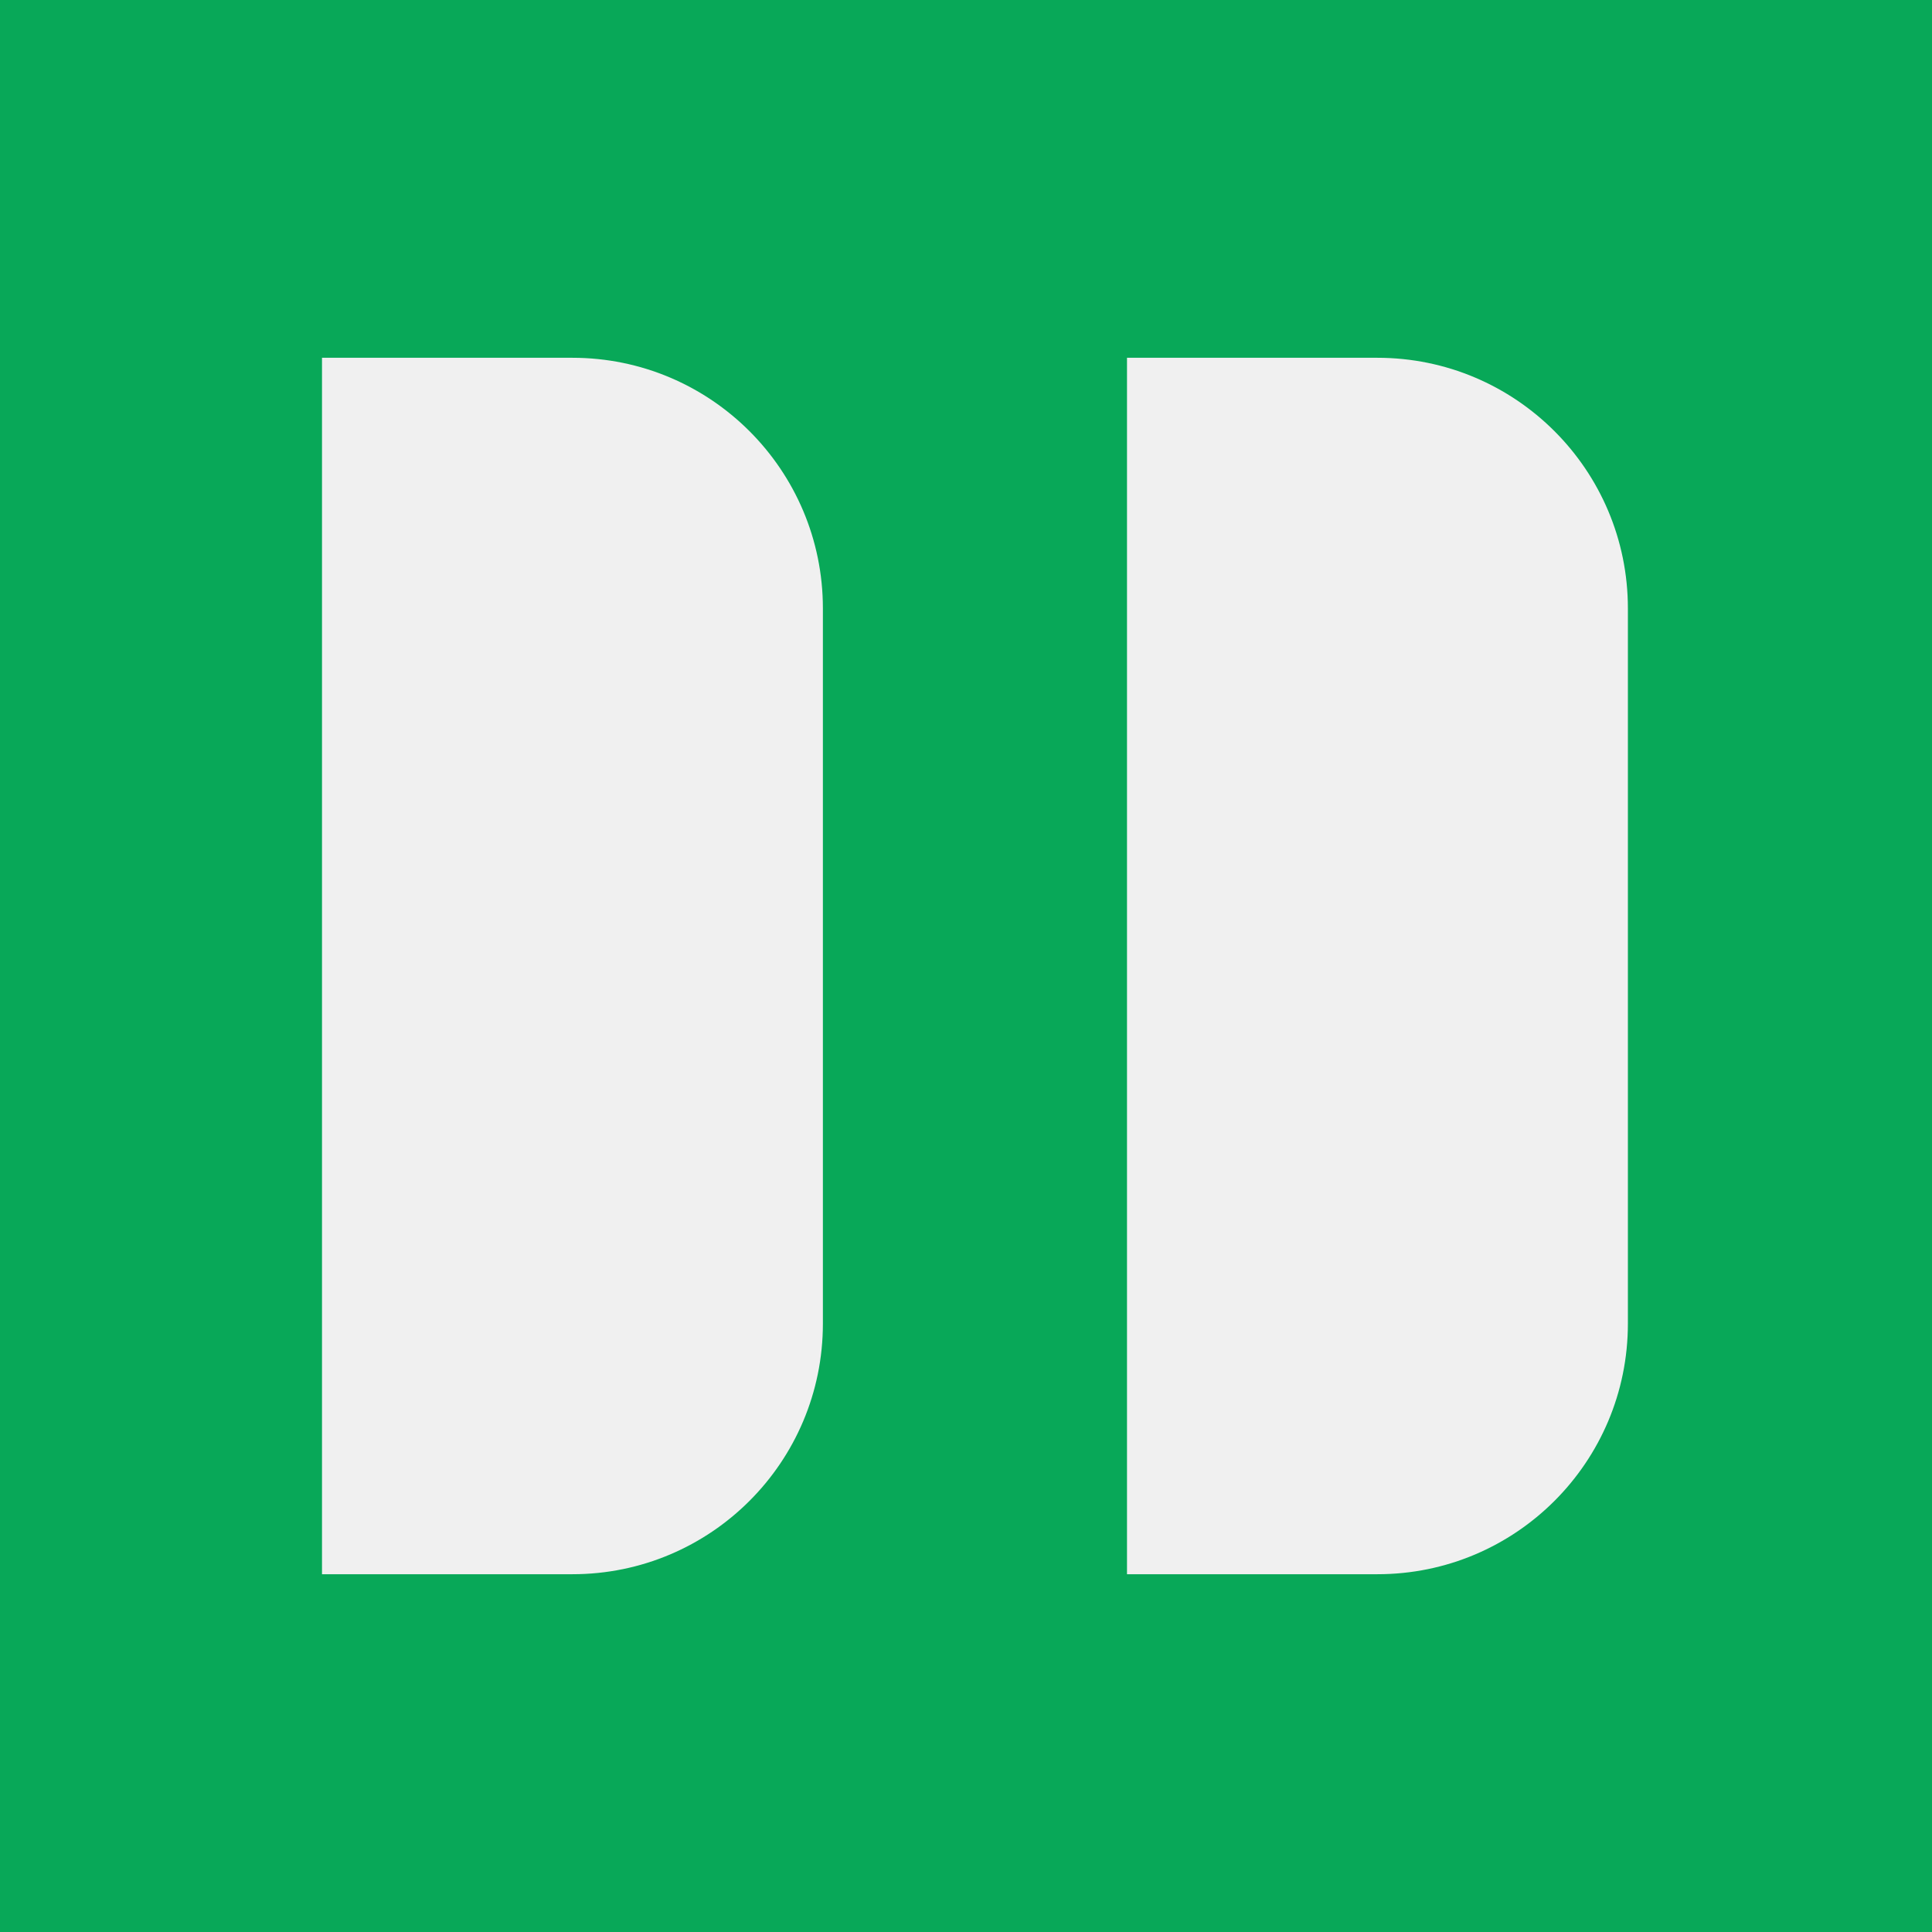
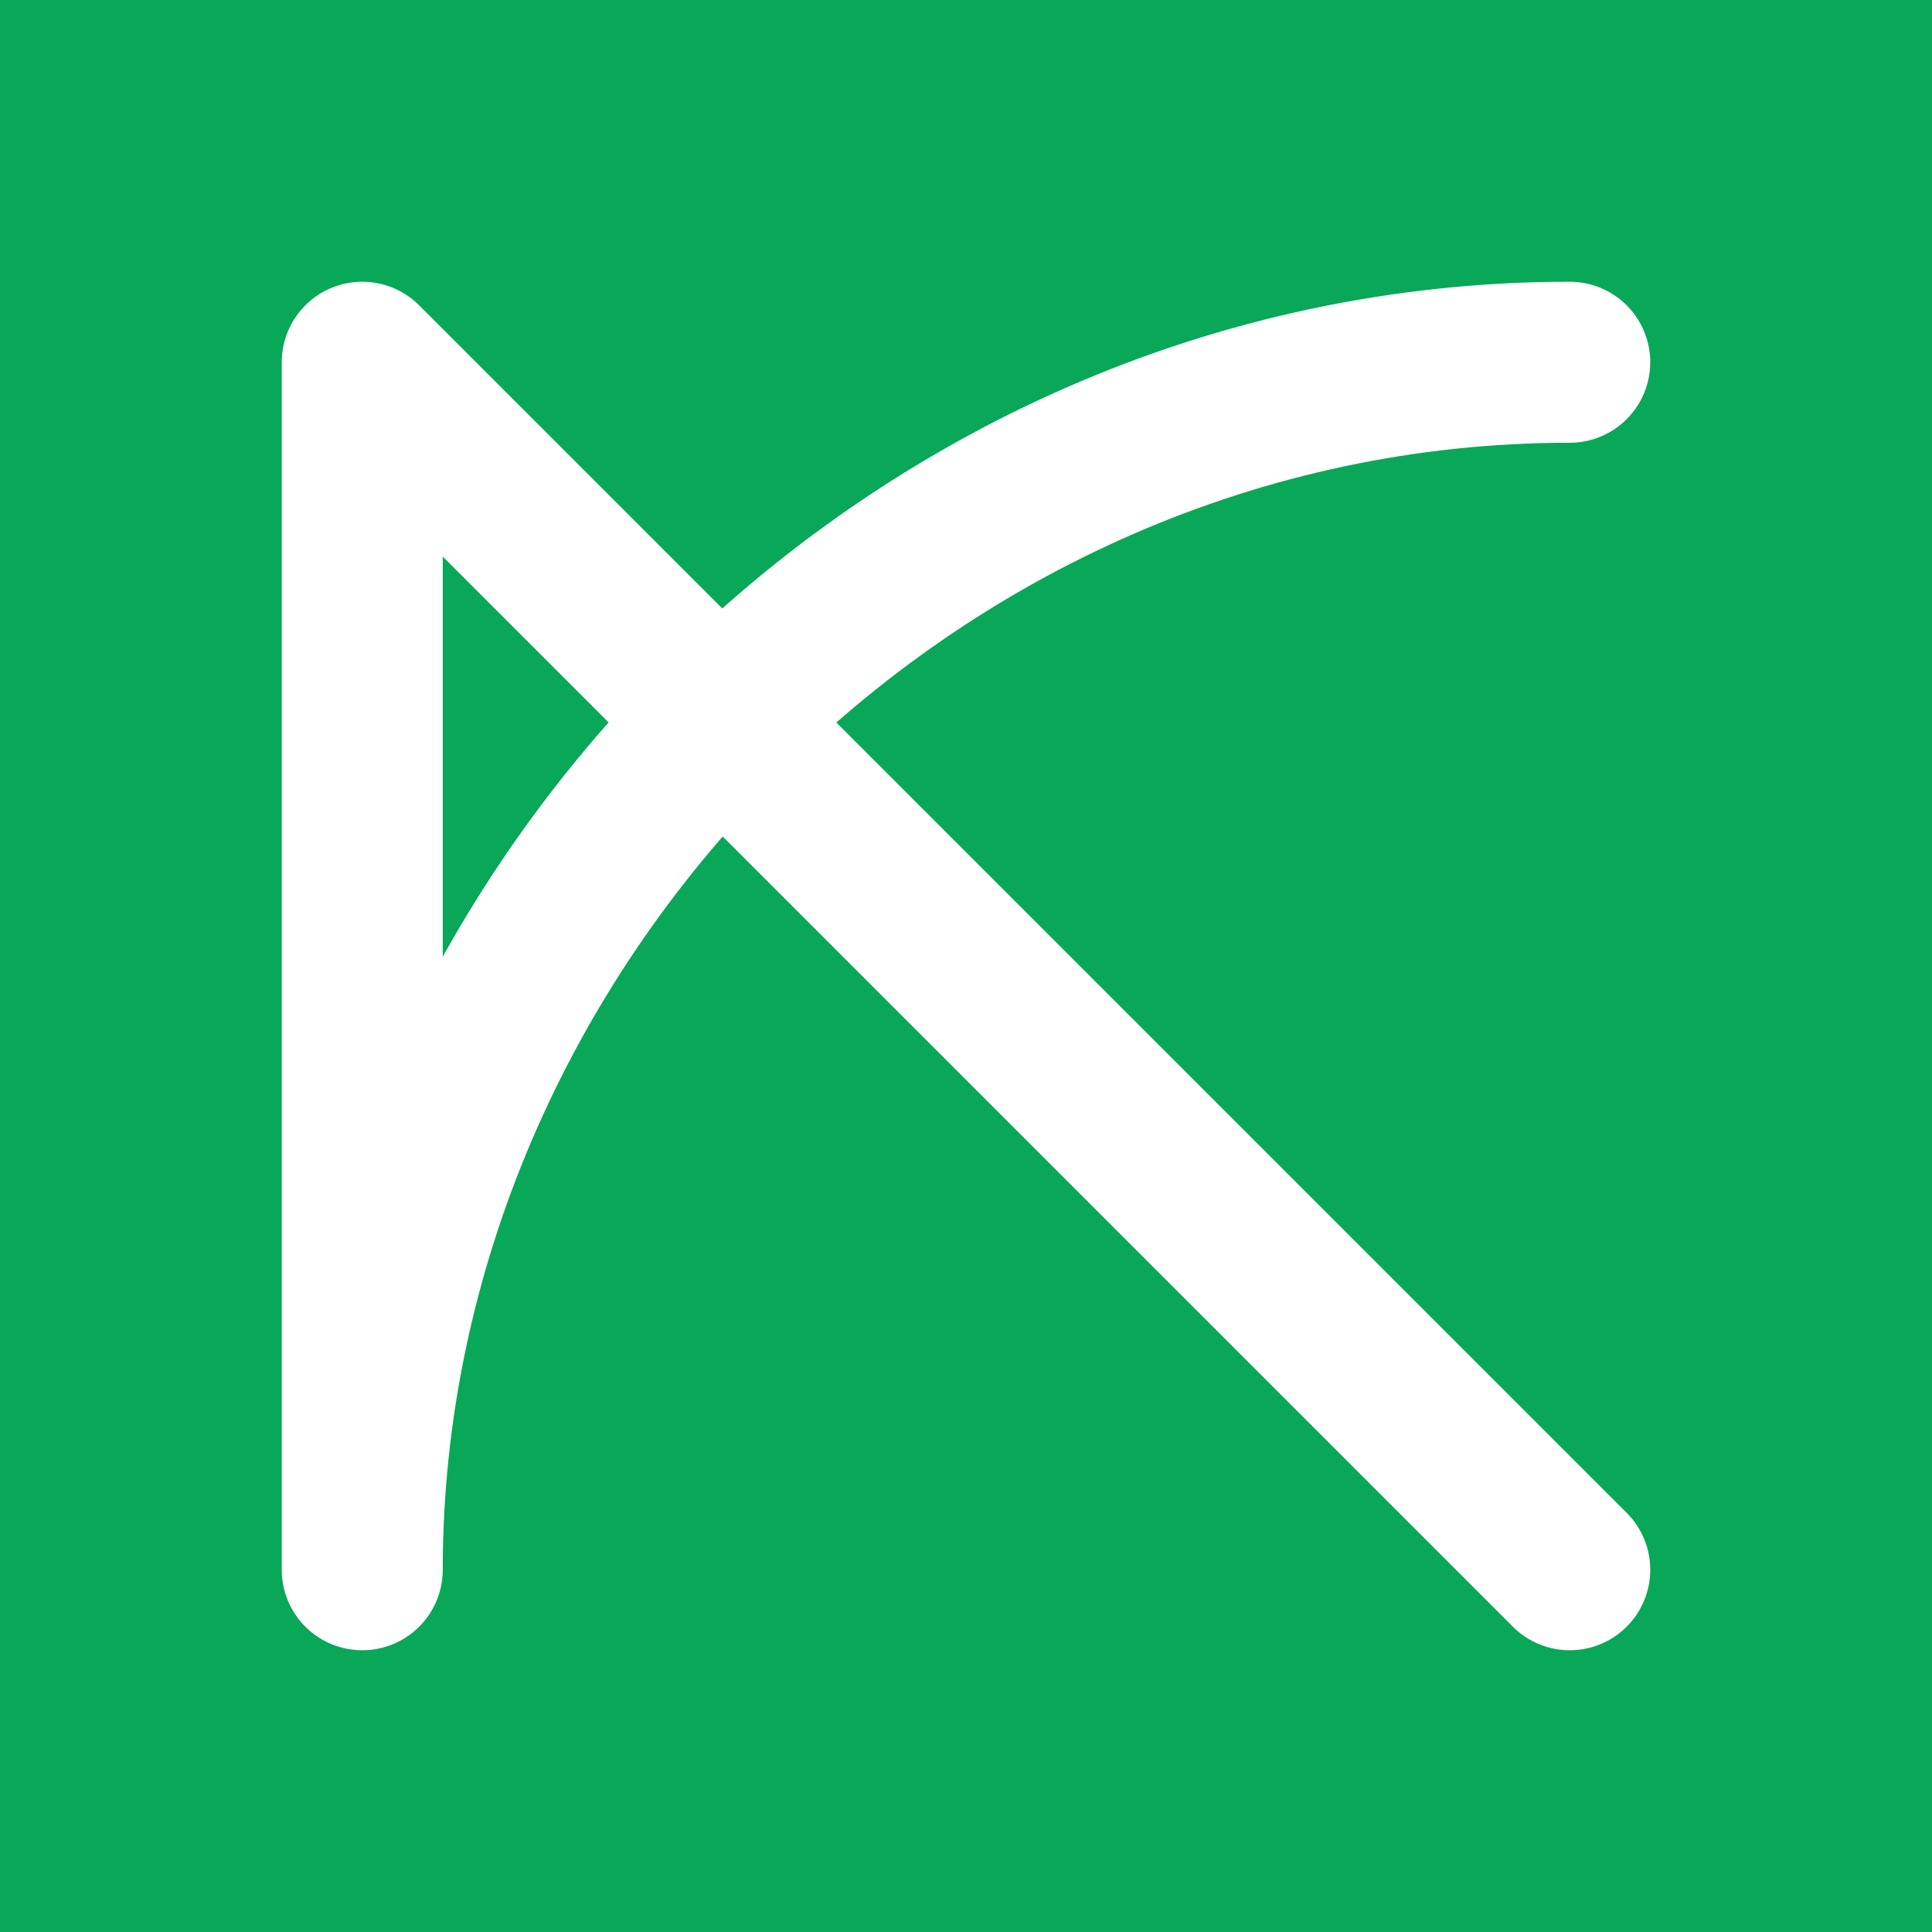
- <svg xmlns="http://www.w3.org/2000/svg" width="108px" height="108px" viewBox="0 0 108 108" version="1.1">
+ <svg xmlns="http://www.w3.org/2000/svg" width="96px" height="96px" viewBox="0 0 96 96" version="1.1">
  <defs />
  <g id="Logo" stroke="none" stroke-width="1" fill="none" fill-rule="evenodd">
-     <path d="M0,0 L108,0 L108,108 L0,108 L0,0 Z M18,20 L31.996,20 C39.73,20 46,26.275 46,34.007 L46,73.993 C46,81.729 39.734,88 32,88 L18,88 L18,20 Z M63,20 L76.995,20 C84.73,20 91,26.275 91,34.007 L91,73.993 C91,81.729 84.734,88 77,88 L63,88 L63,20 Z" id="Combined-Shape-Copy-2" fill="#08A858" />
+     <g id="Group">
+       <rect id="Combined-Shape" fill="#08A858" x="0" y="0" width="96" height="96" />
+       <path d="M78,18 C44.989,18 18,45.992 18,78 L18,18 L78,78" id="Line" stroke="#FFFFFF" stroke-width="8" stroke-linecap="round" stroke-linejoin="round" />
+     </g>
  </g>
</svg>
